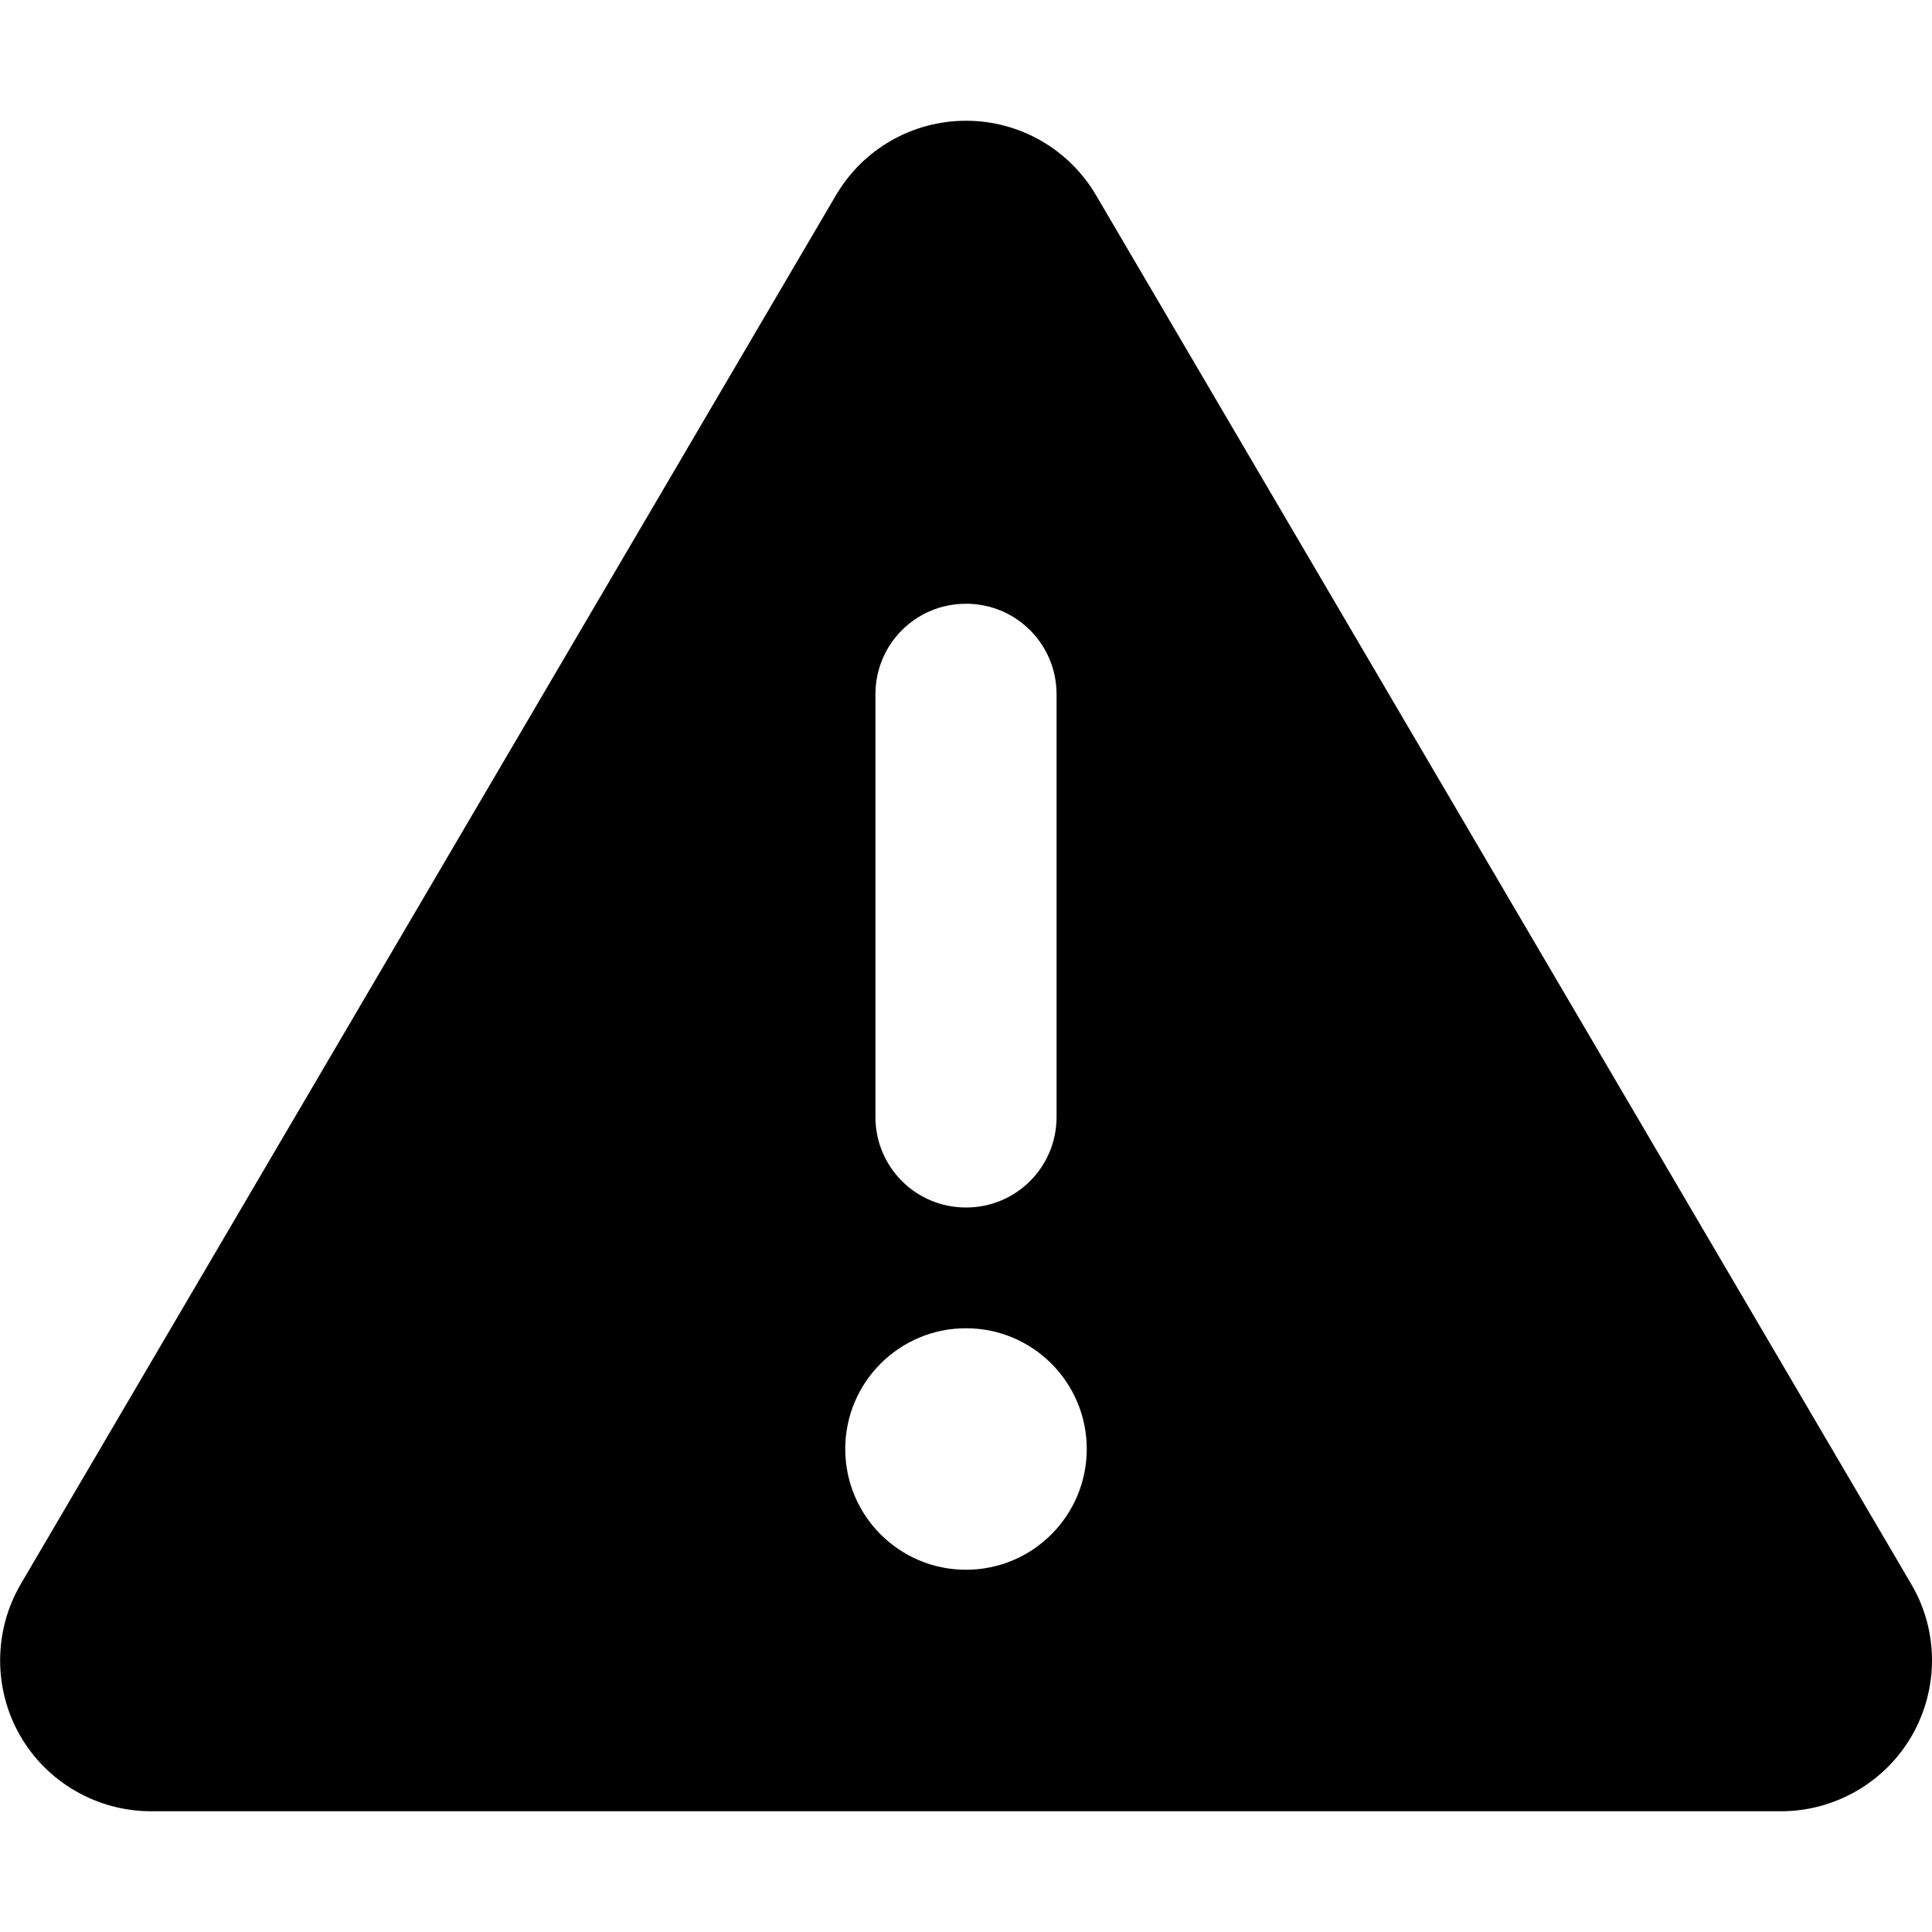
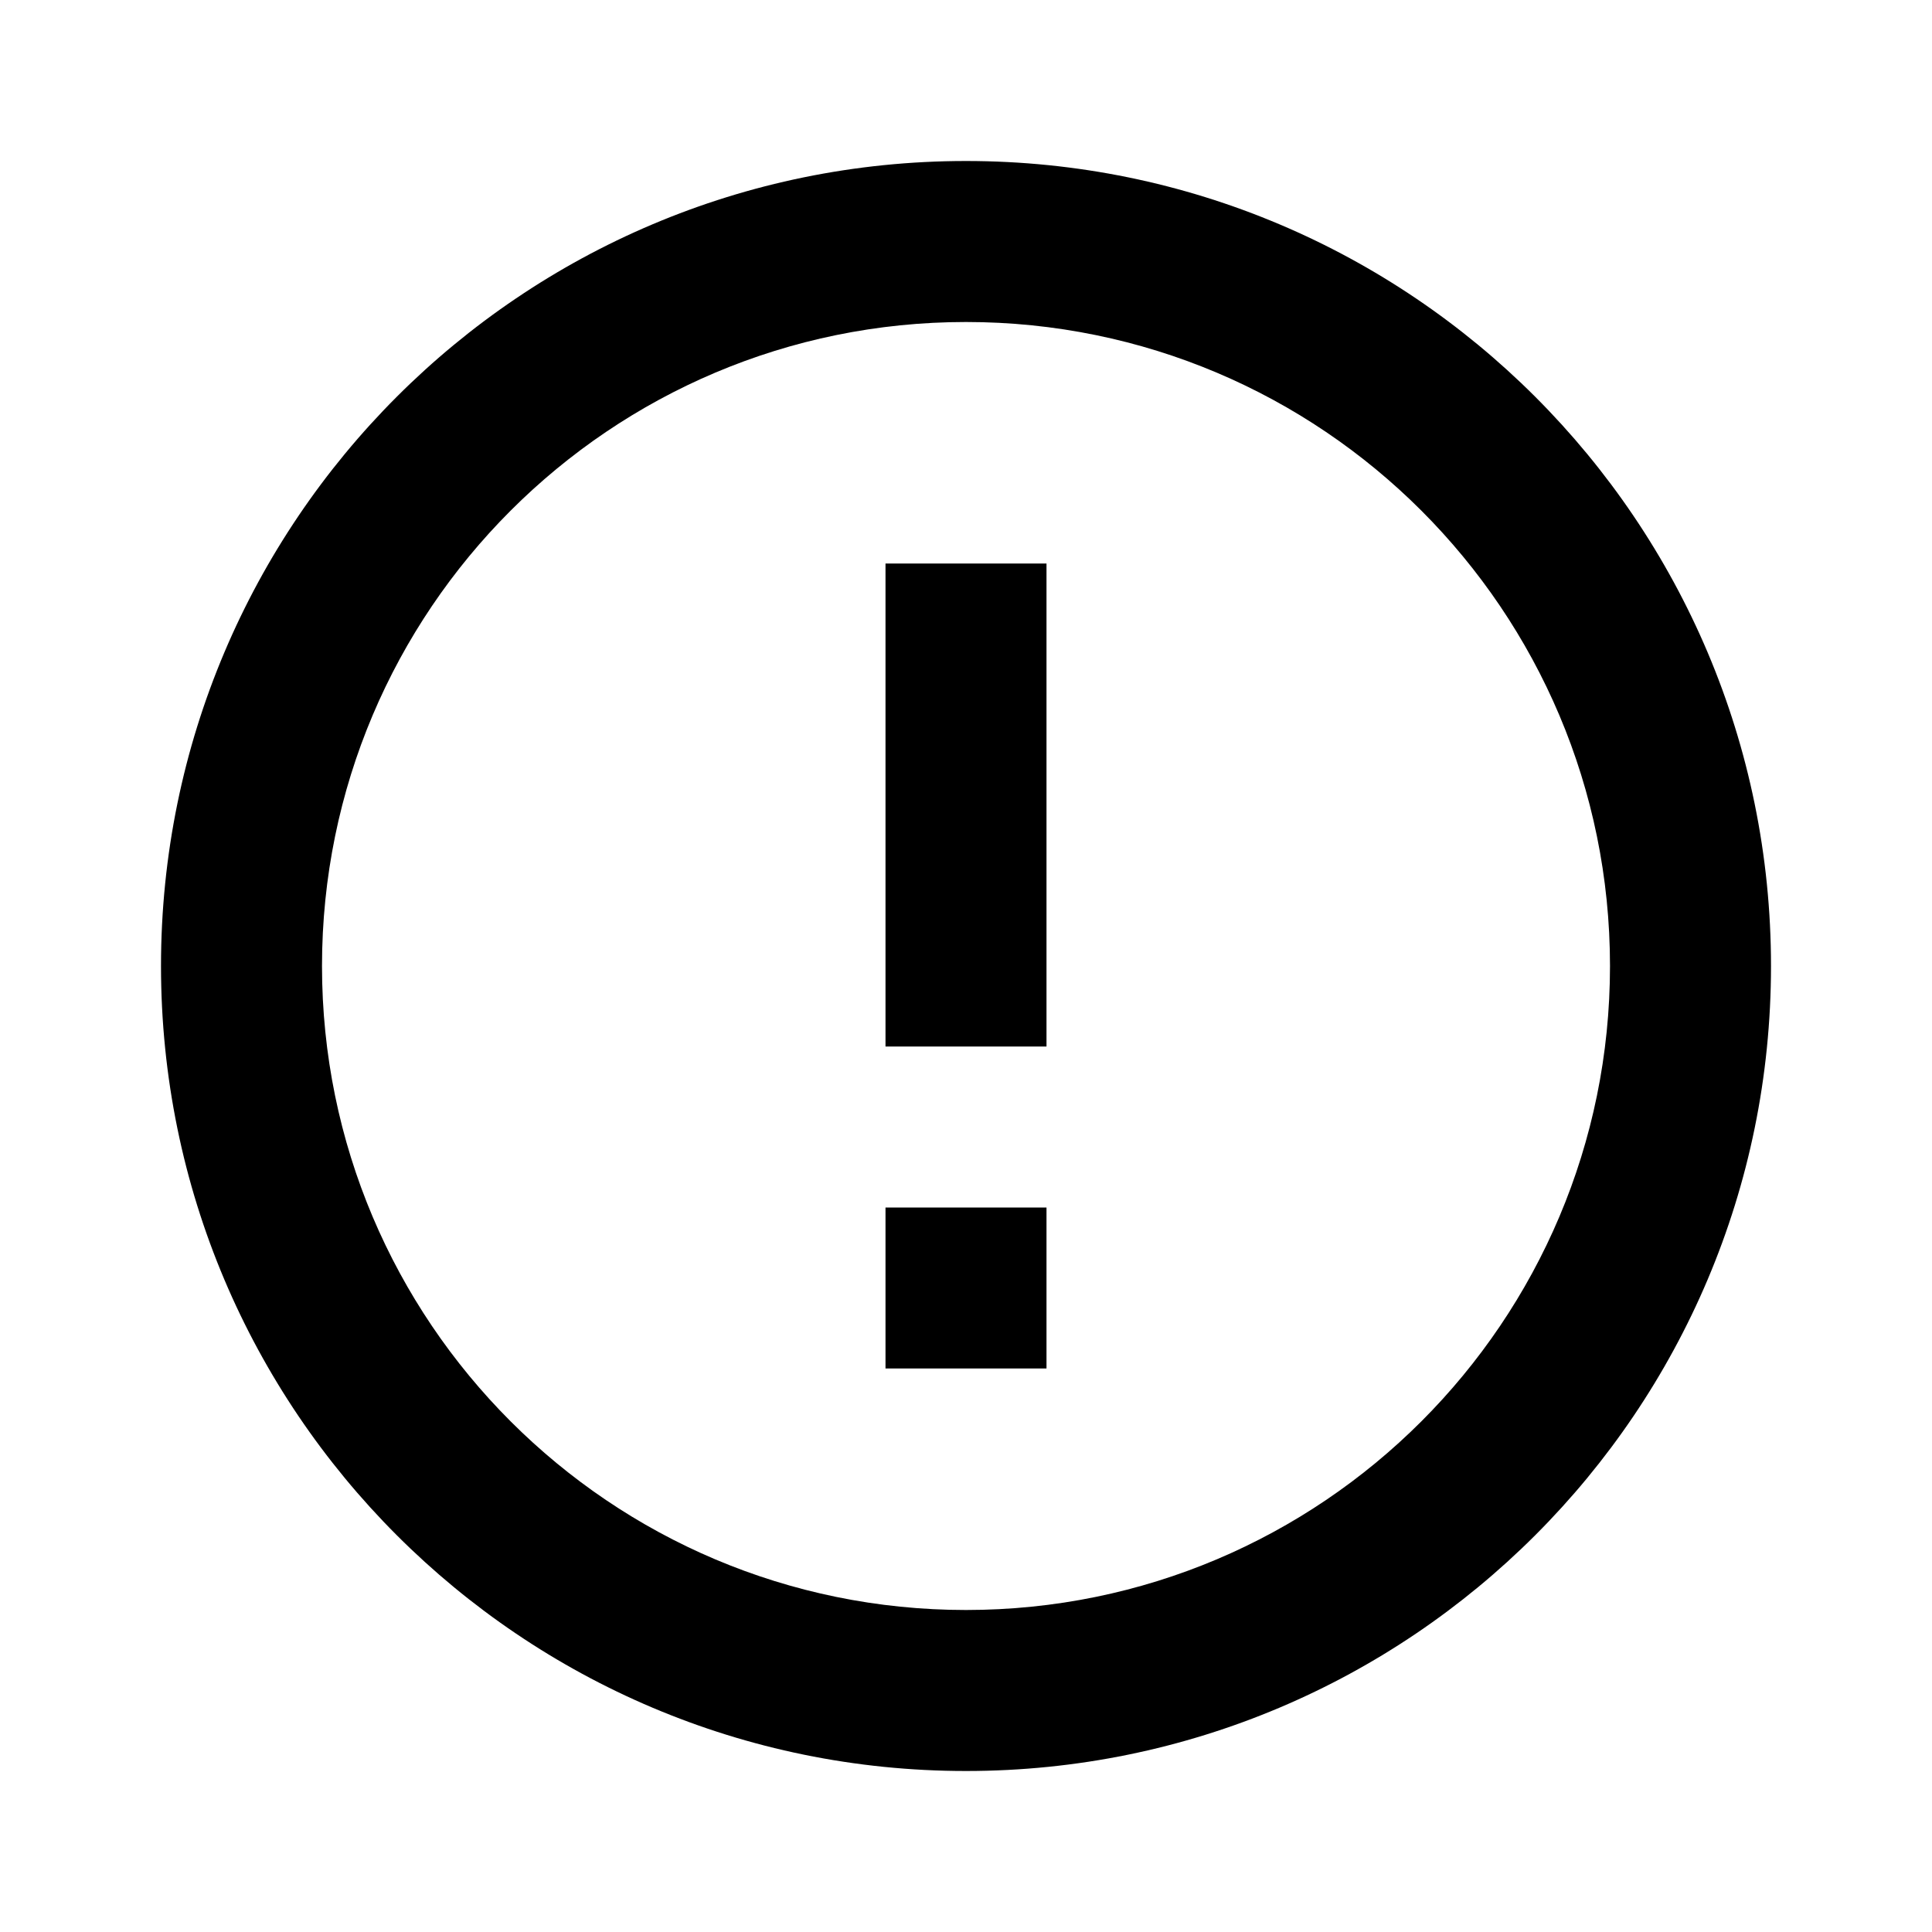
- <svg xmlns="http://www.w3.org/2000/svg" viewBox="0 0 512 512">
-   <path d="M256 32c14.2 0 27.3 7.5 34.5 19.8l216 368c7.3 12.4 7.3 27.7 .2 40.1S486.3 480 472 480H40c-14.3 0-27.6-7.7-34.7-20.1s-7-27.8 .2-40.1l216-368C228.7 39.5 241.8 32 256 32zm0 128c-13.3 0-24 10.7-24 24V296c0 13.3 10.7 24 24 24s24-10.7 24-24V184c0-13.3-10.7-24-24-24zm32 224a32 32 0 1 0 -64 0 32 32 0 1 0 64 0z" />
+ <svg xmlns="http://www.w3.org/2000/svg" viewBox="0 0 24 24" fill="currentColor">
+   <path d="M12 22C6.477 22 2 17.523 2 12C2 6.477 6.477 2 12 2C17.523 2 22 6.477 22 12C22 17.523 17.523 22 12 22ZM12 20C16.418 20 20 16.418 20 12C20 7.582 16.418 4 12 4C7.582 4 4 7.582 4 12C4 16.418 7.582 20 12 20ZM11 15H13V17H11V15ZM11 7H13V13H11V7Z" />
</svg>
